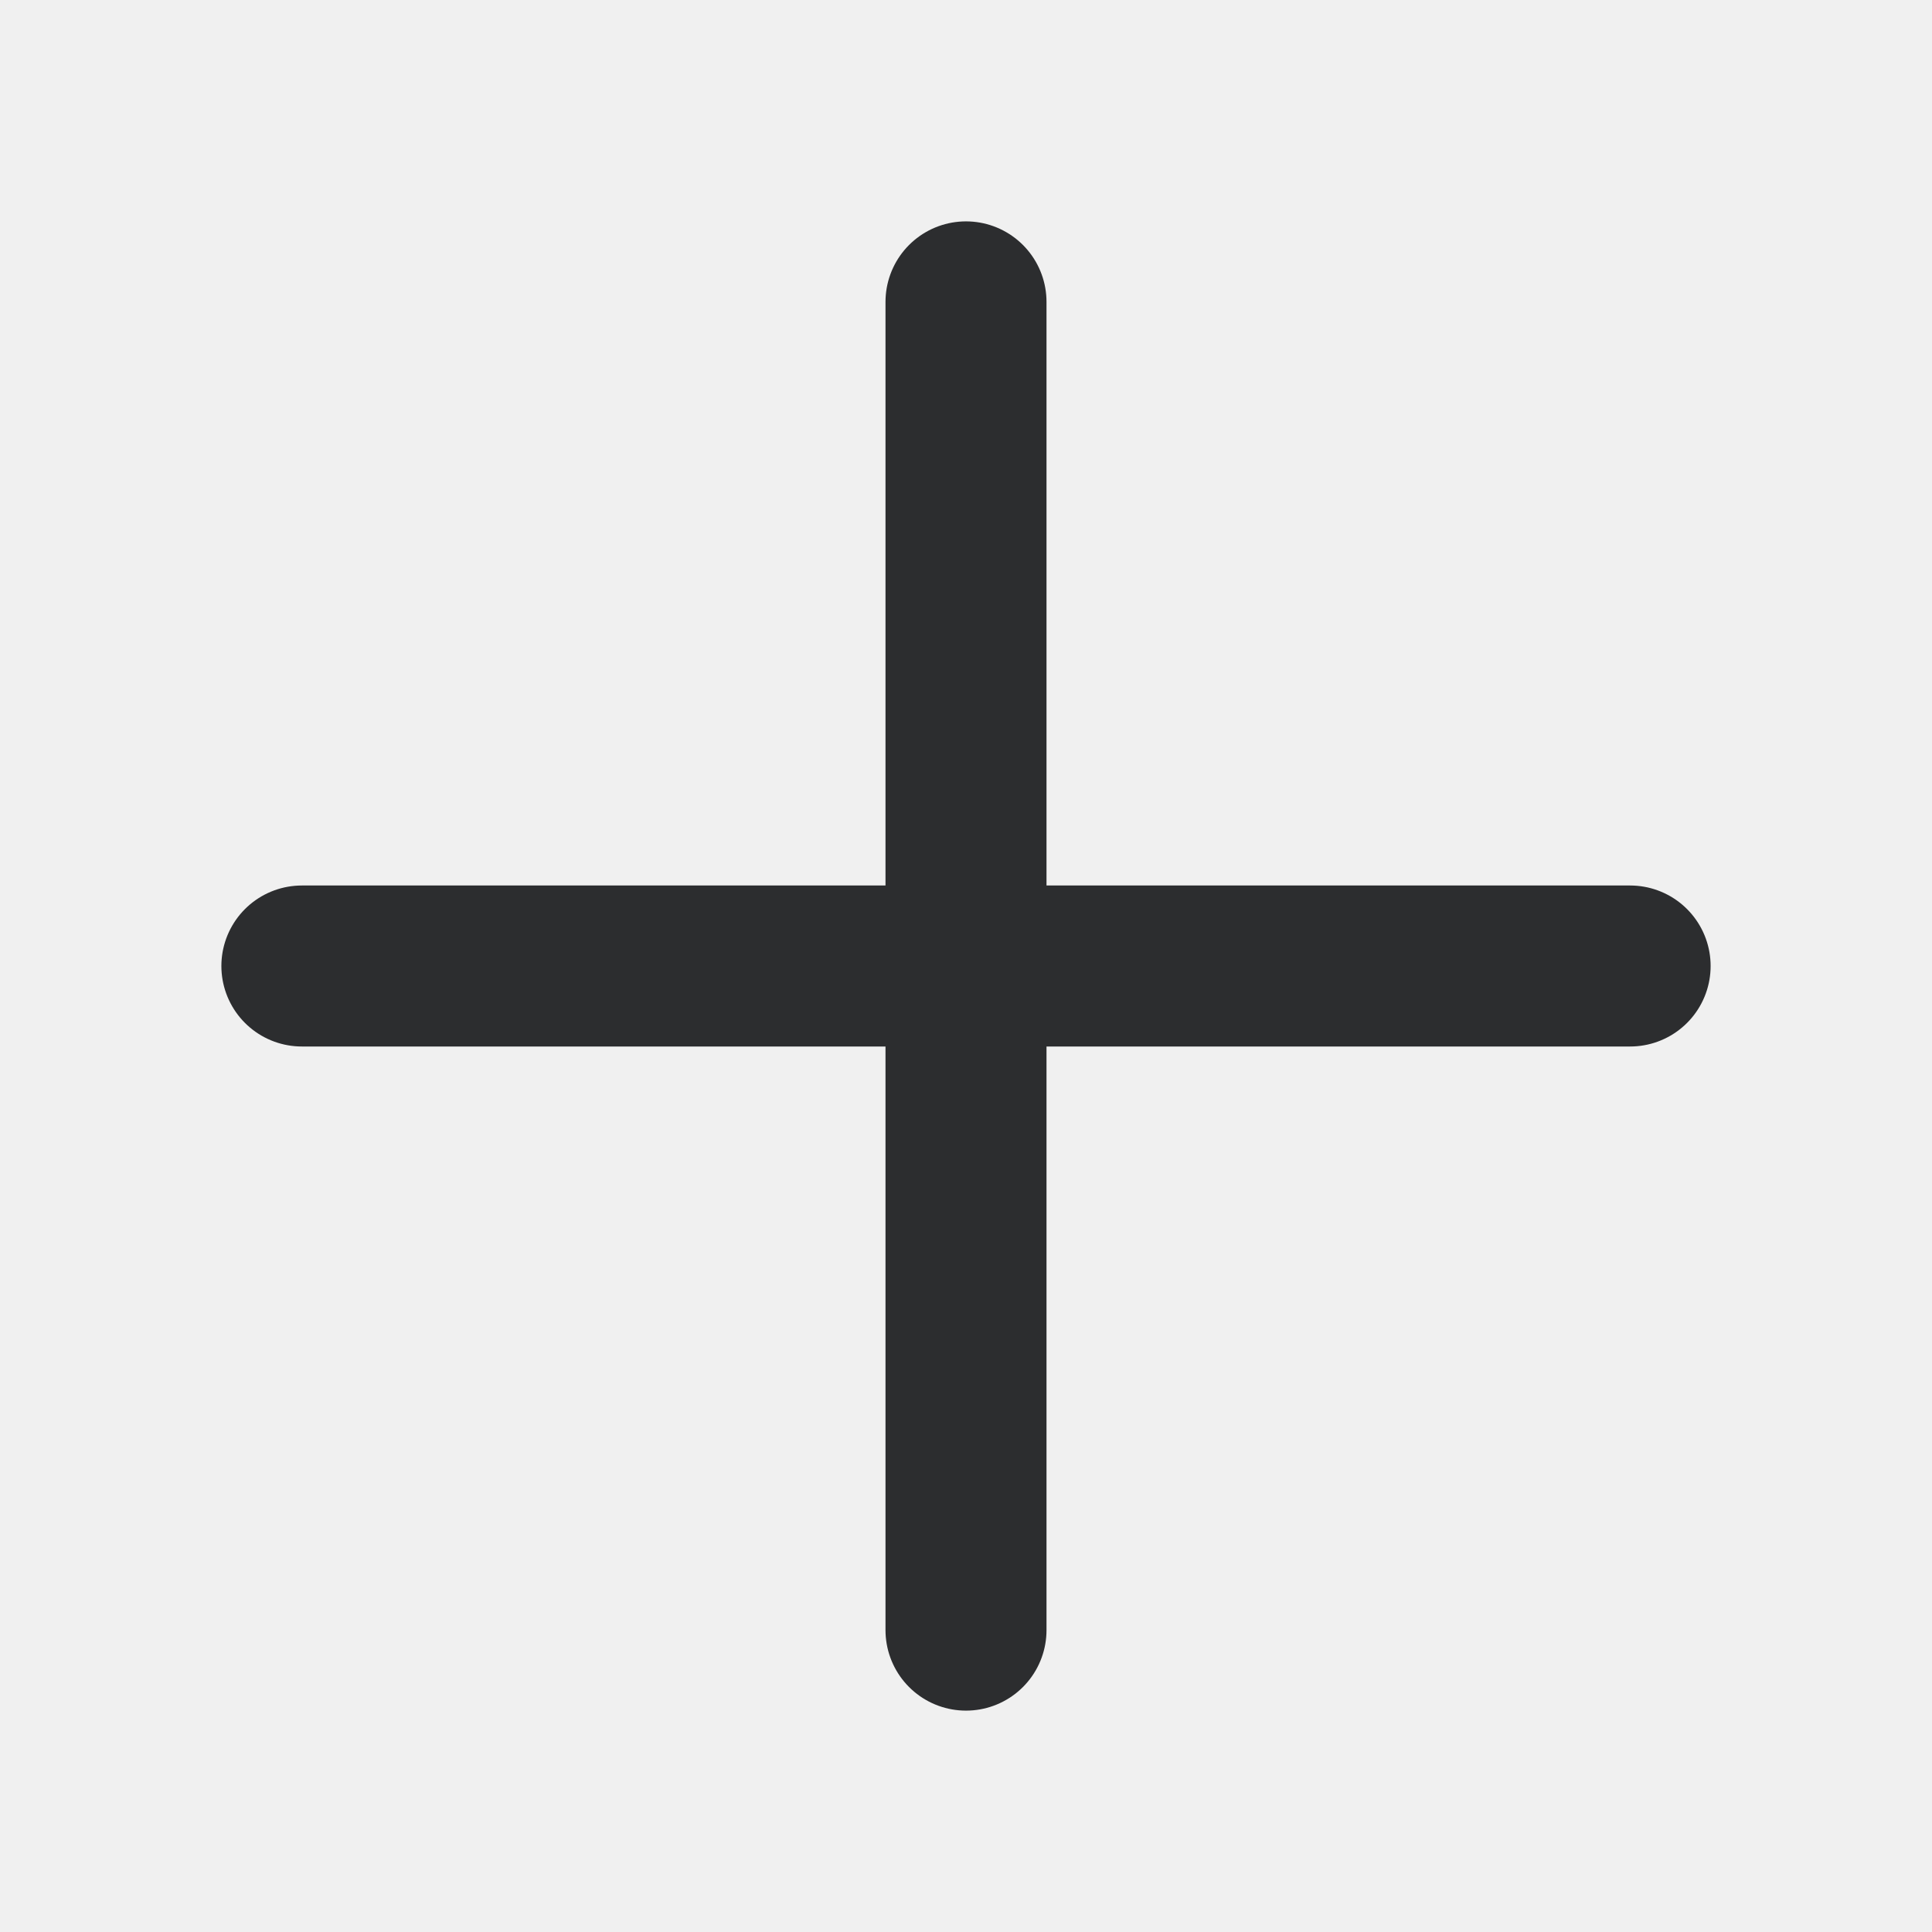
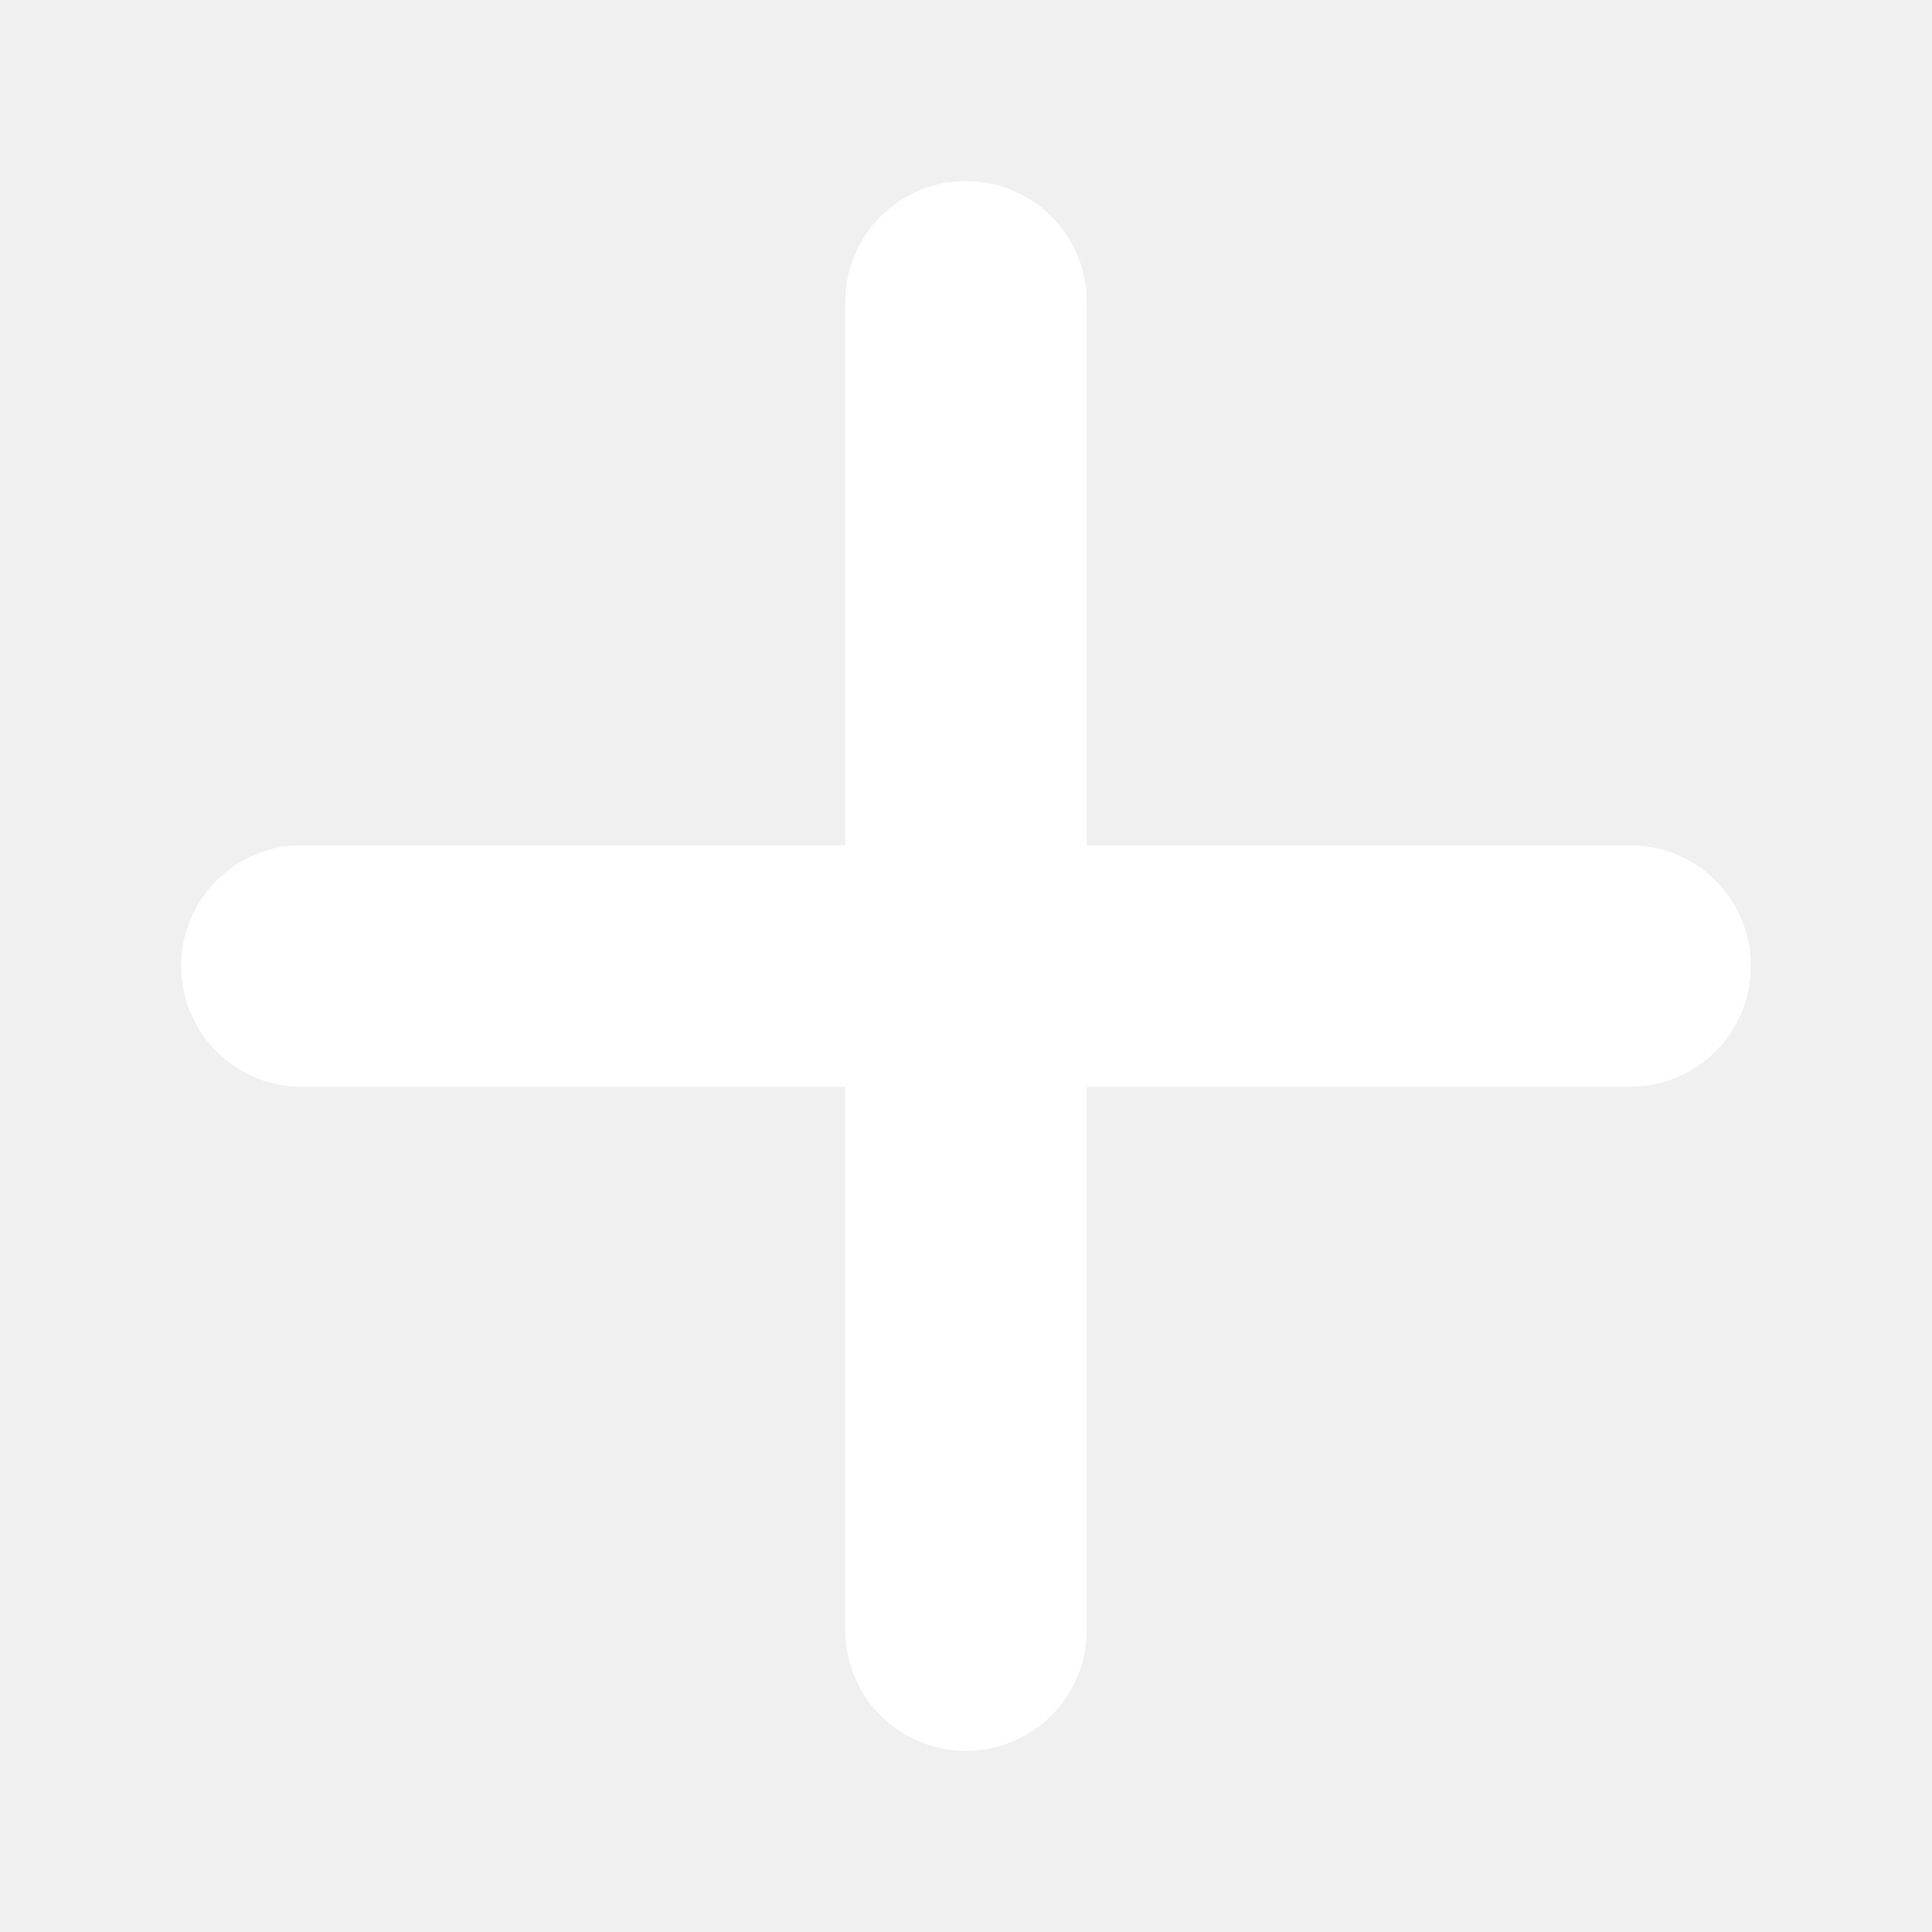
- <svg xmlns="http://www.w3.org/2000/svg" width="24" height="24" viewBox="0 0 24 24" fill="none">
-   <g clip-path="url(#clip0_12_3577)">
-     <path d="M3.75 12H20.25" stroke="#2C2D2F" stroke-width="2" stroke-linecap="round" stroke-linejoin="round" />
-     <path d="M12 3.75V20.25" stroke="#2C2D2F" stroke-width="2" stroke-linecap="round" stroke-linejoin="round" />
+ <svg xmlns="http://www.w3.org/2000/svg" width="16" height="16" viewBox="0 0 16 16" fill="none">
+   <g clip-path="url(#clip0_19_3797)">
+     <path d="M2.5 8H13.5" stroke="white" stroke-width="2" stroke-linecap="round" stroke-linejoin="round" />
+     <path d="M8 2.5V13.5" stroke="white" stroke-width="2" stroke-linecap="round" stroke-linejoin="round" />
  </g>
  <defs>
-     <clipPath id="clip0_12_3577">
-       <rect width="24" height="24" fill="white" />
+     <clipPath id="clip0_19_3797">
+       <rect width="16" height="16" fill="white" />
    </clipPath>
  </defs>
</svg>
